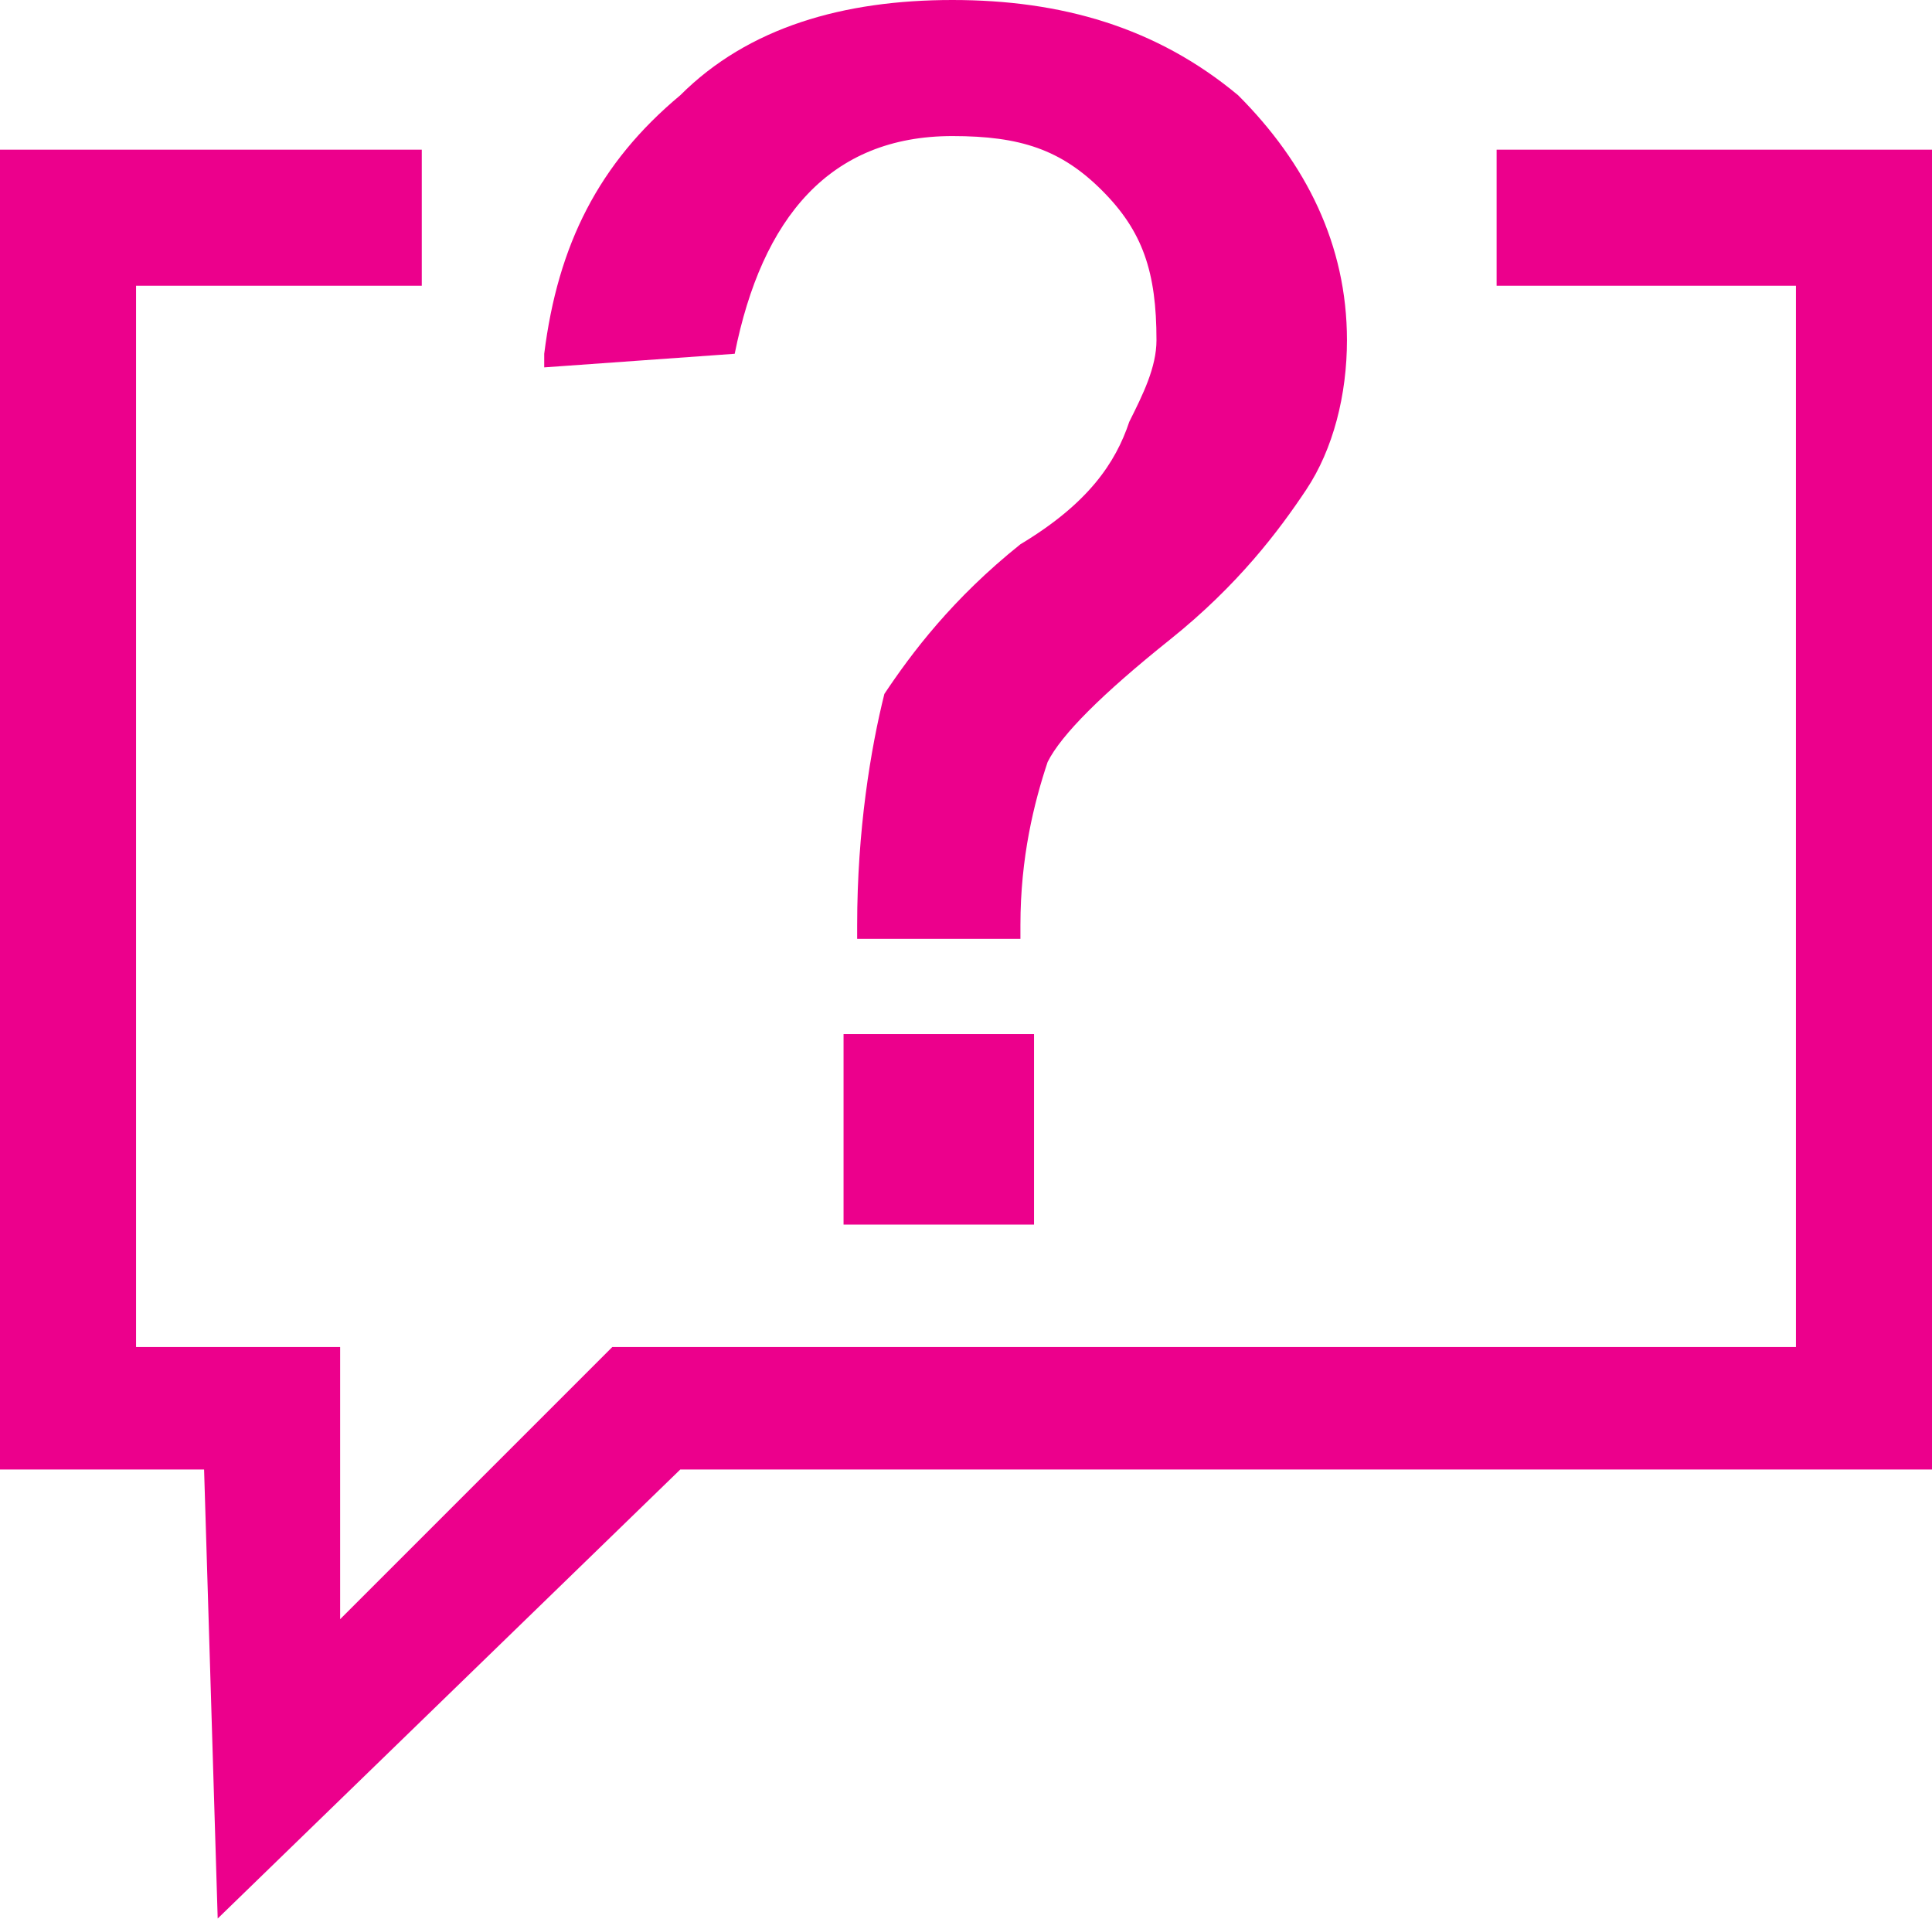
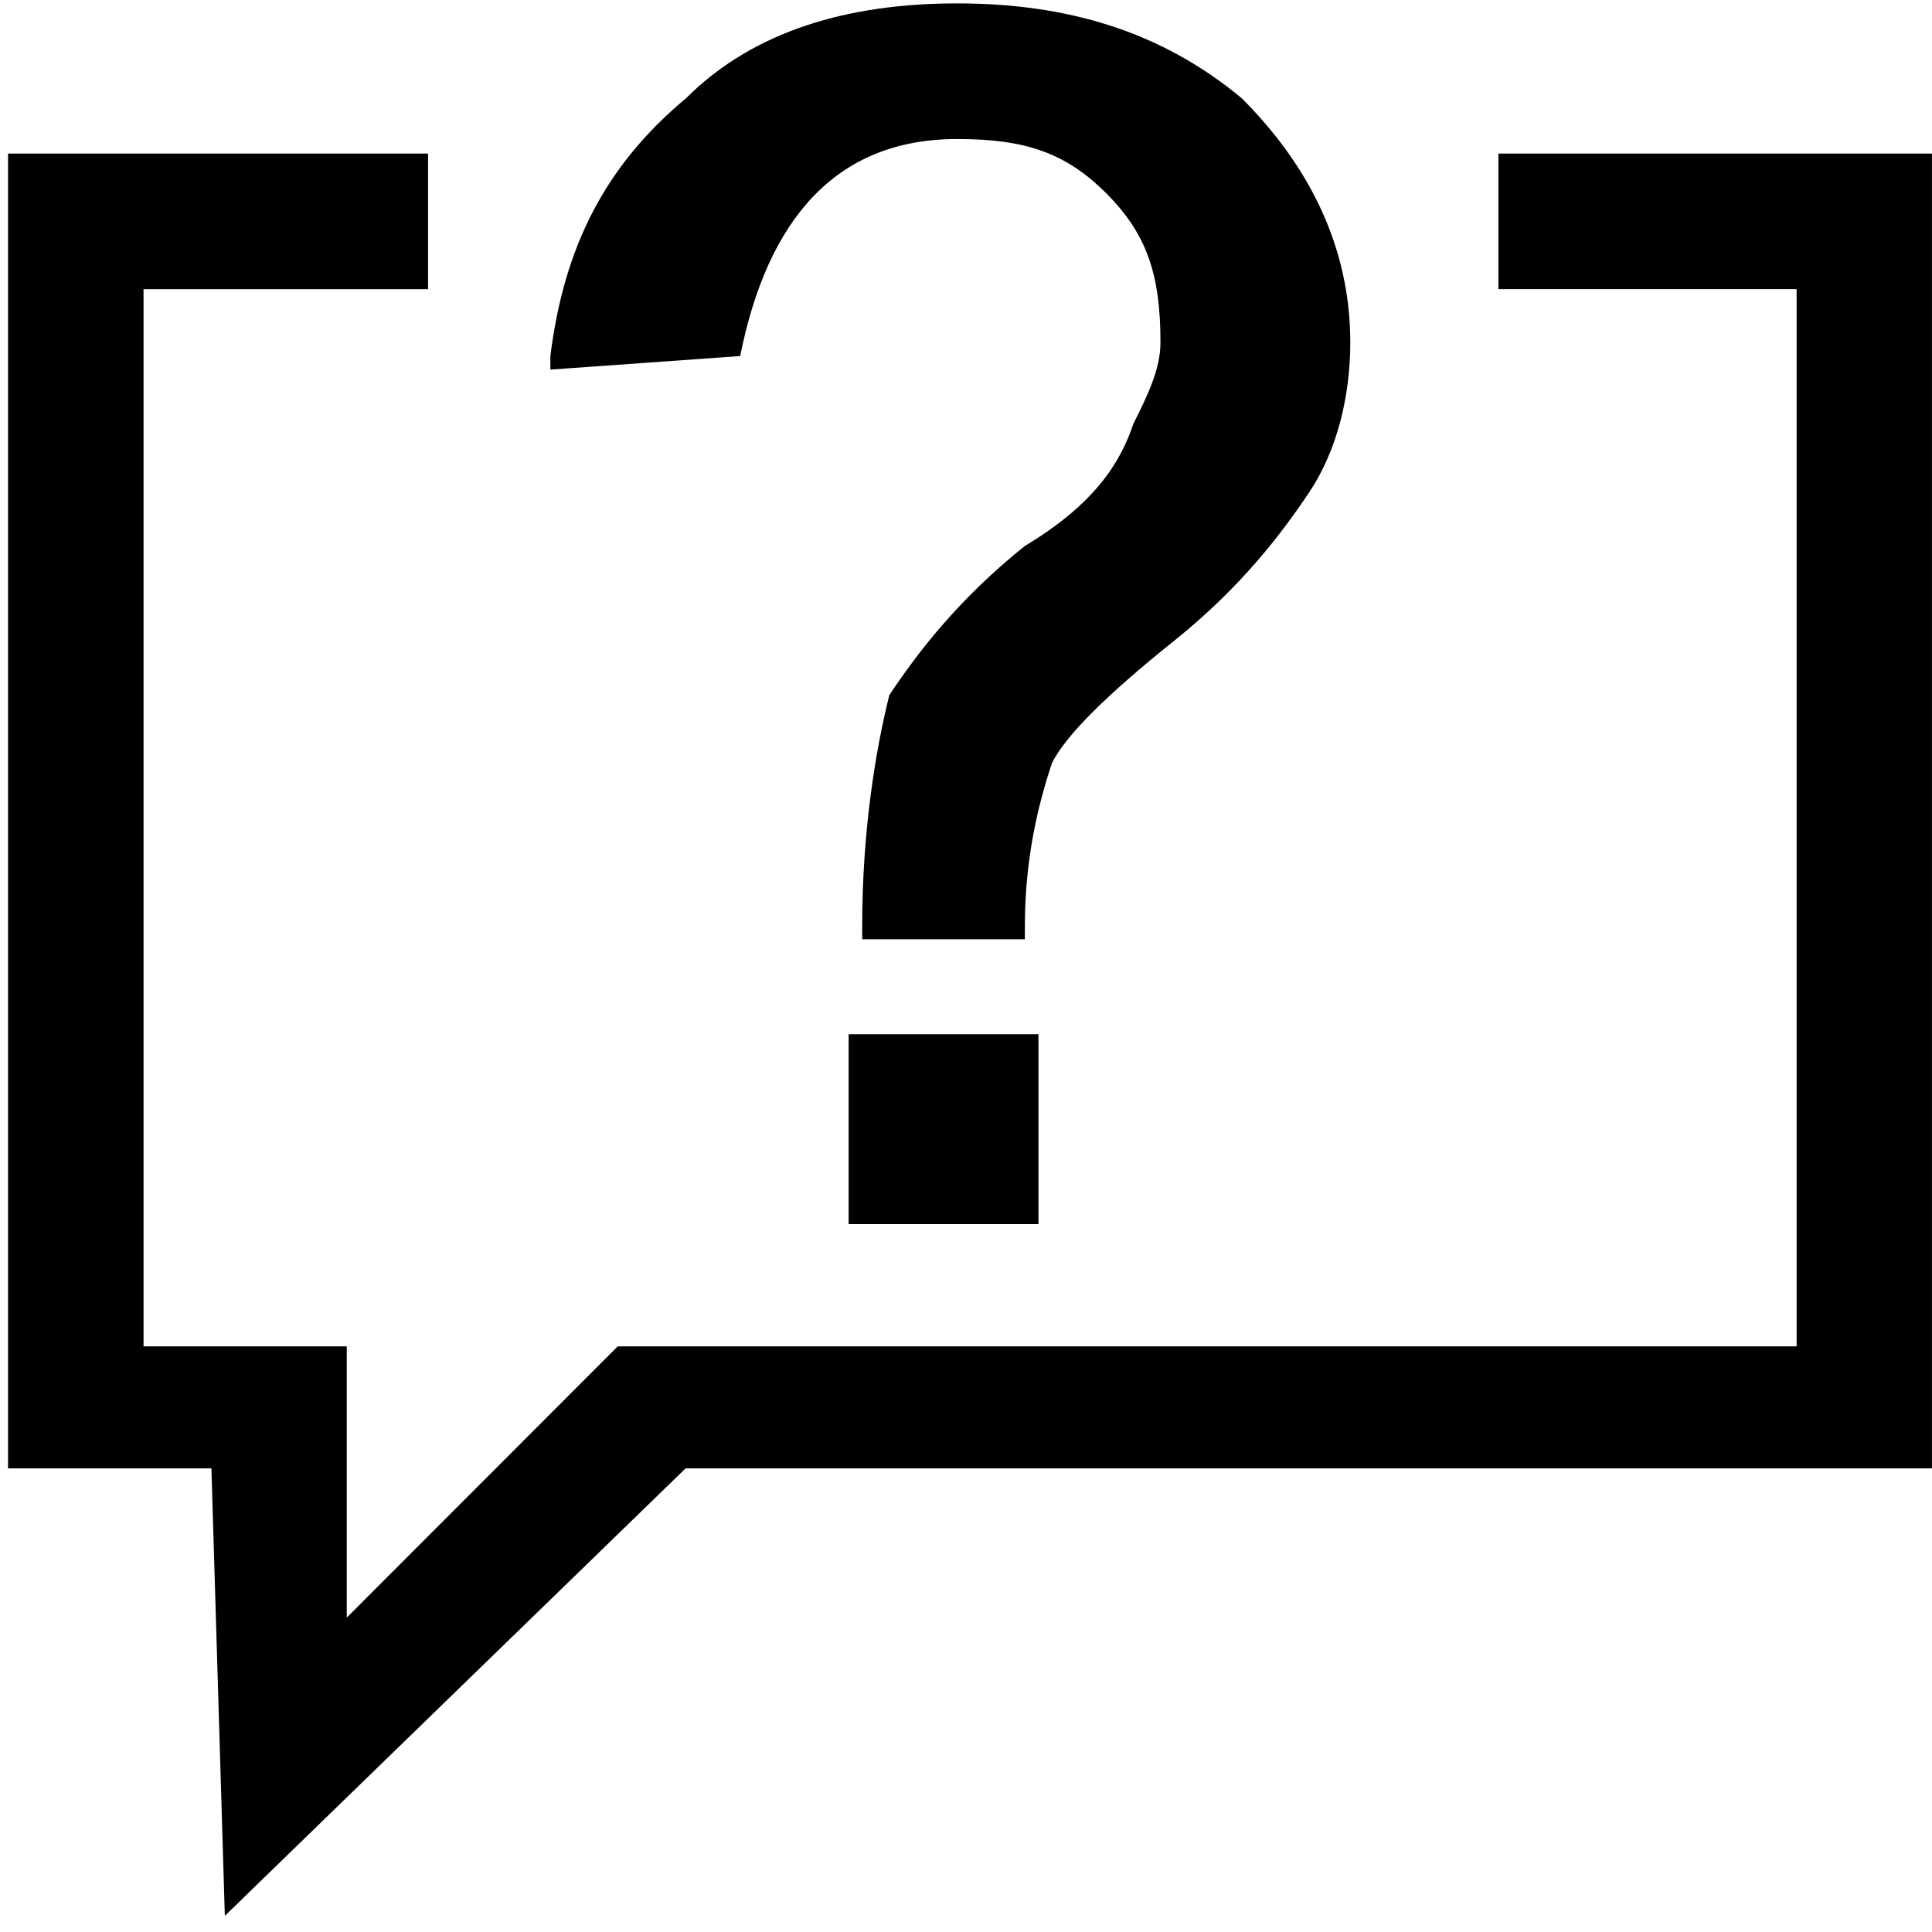
- <svg xmlns="http://www.w3.org/2000/svg" version="1.1" id="Layer_1" x="0px" y="0px" viewBox="0 0 14.2 14.1" style="enable-background:new 0 0 14.2 14.1;" xml:space="preserve">
-   <style type="text/css">
- 	.st0{fill:#EC008C;}
- </style>
-   <g>
-     <polygon class="st0" points="11,1.1 11,2.1 13.2,2.1 13.2,9.9 4.5,9.9 2.5,11.9 2.5,9.9 1,9.9 1,2.1 3.1,2.1 3.1,1.1 0,1.1 0,10.8    1.5,10.8 1.6,14.1 5,10.8 14.2,10.8 14.2,1.1  " />
-     <path class="st0" d="M5.4,2.6c0.2-1,0.7-1.6,1.6-1.6c0.5,0,0.8,0.1,1.1,0.4c0.3,0.3,0.4,0.6,0.4,1.1c0,0.2-0.1,0.4-0.2,0.6   C8.2,3.4,8,3.7,7.5,4c-0.5,0.4-0.8,0.8-1,1.1C6.4,5.5,6.3,6.1,6.3,6.8v0.1h1.2V6.8c0-0.5,0.1-0.9,0.2-1.2c0.1-0.2,0.4-0.5,0.9-0.9   c0.5-0.4,0.8-0.8,1-1.1c0.2-0.3,0.3-0.7,0.3-1.1c0-0.7-0.3-1.3-0.8-1.8C8.5,0.2,7.8,0,7,0c-0.8,0-1.5,0.2-2,0.7   C4.4,1.2,4.1,1.8,4,2.6l0,0.1L5.4,2.6L5.4,2.6z" />
-     <rect x="6.2" y="7.6" class="st0" width="1.4" height="1.4" />
+ <svg xmlns="http://www.w3.org/2000/svg" width="240" height="240" viewBox="0 0 240 240">
+   <g fill-rule="evenodd">
+     <path d="M186.138 19.08v16.839h37.044v131.33H76.738l-33.661 33.696v-33.696H17.83V35.92h35.344v-16.84H1v163.326h25.263l1.666 55.587 57.241-55.587h154.826V19.079z" />
+     <path d="M91.947 44.229c3.369-16.85 11.79-26.959 26.948-26.959 8.42 0 13.473 1.685 18.526 6.74 5.053 5.054 6.737 10.11 6.737 18.534 0 3.37-1.684 6.74-3.369 10.109-1.684 5.055-5.052 10.11-13.473 15.164-8.421 6.74-13.474 13.48-16.842 18.534-1.685 6.74-3.369 16.849-3.369 28.643v1.685h20.21v-1.685c0-8.424 1.685-15.164 3.37-20.219 1.683-3.37 6.736-8.424 15.157-15.164s13.474-13.479 16.842-18.534c3.369-5.054 5.053-11.794 5.053-18.533 0-11.795-5.053-21.904-13.474-30.329C144.158 3.791 132.368.421 118.895.421c-13.474 0-25.263 3.37-33.684 11.794C75.105 20.64 70.053 30.75 68.368 44.23v1.684l23.58-1.684zM105.421 152.062H129v-23.589h-23.579z" />
  </g>
</svg>
